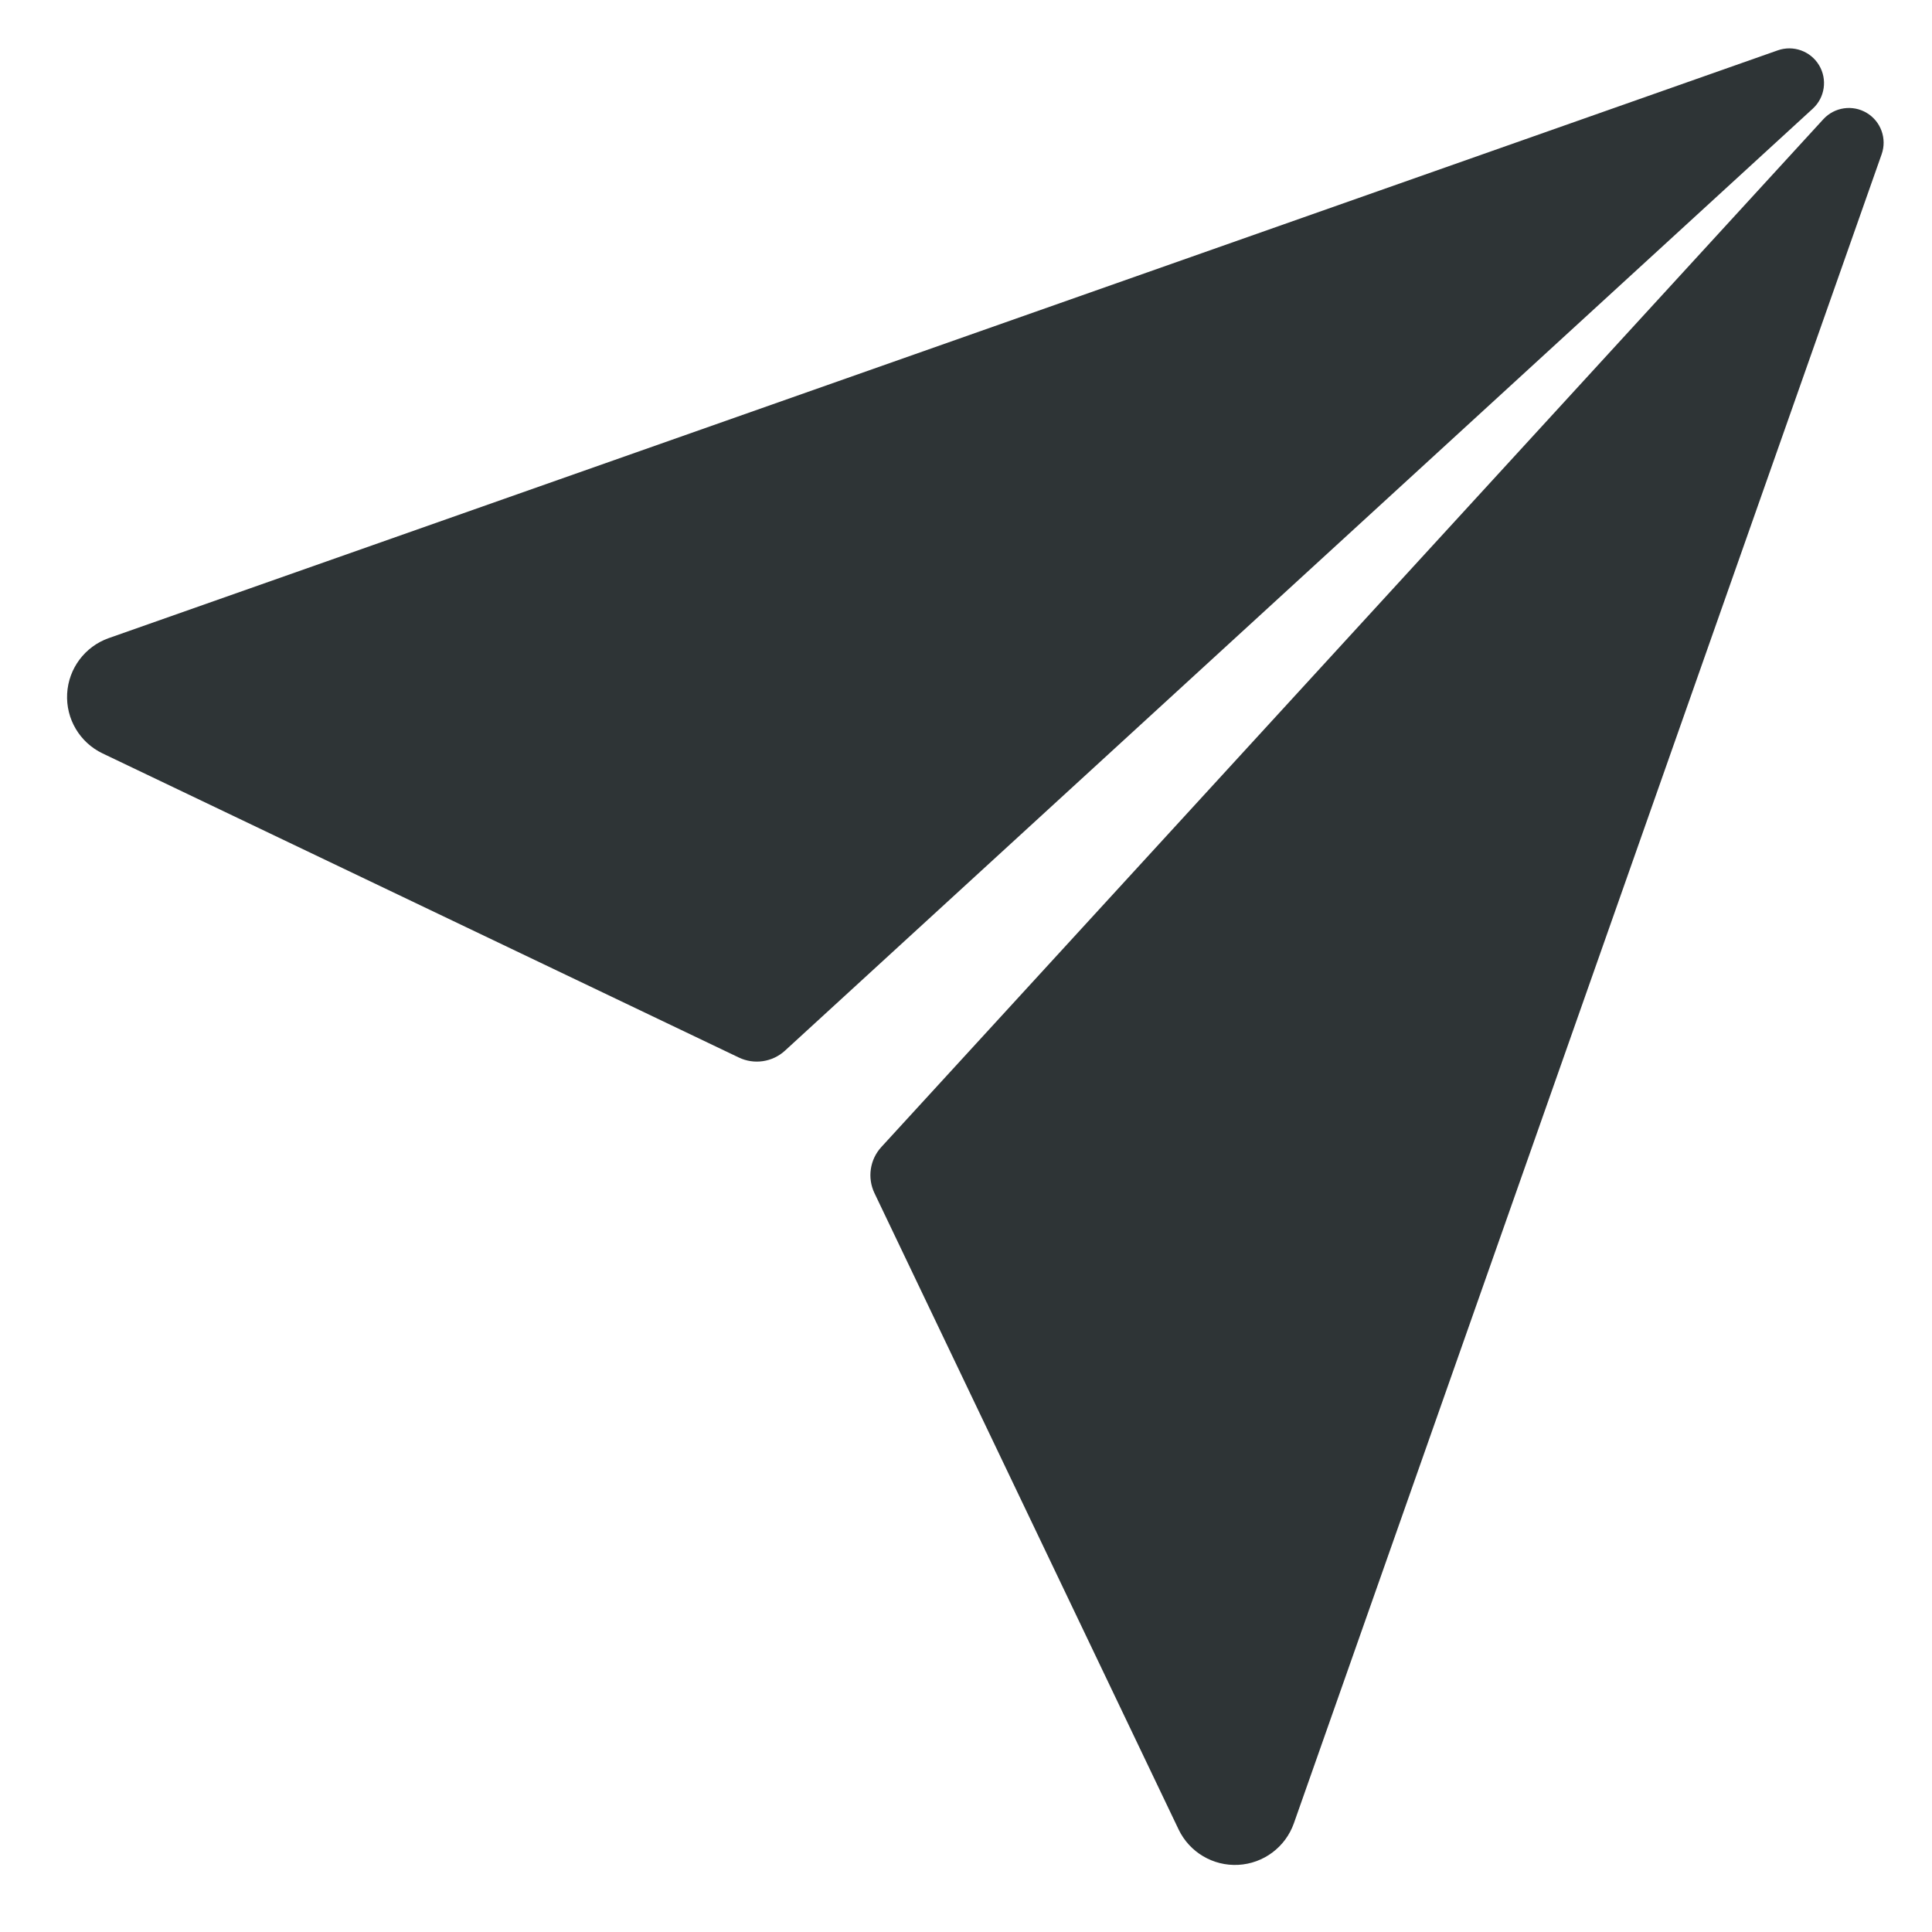
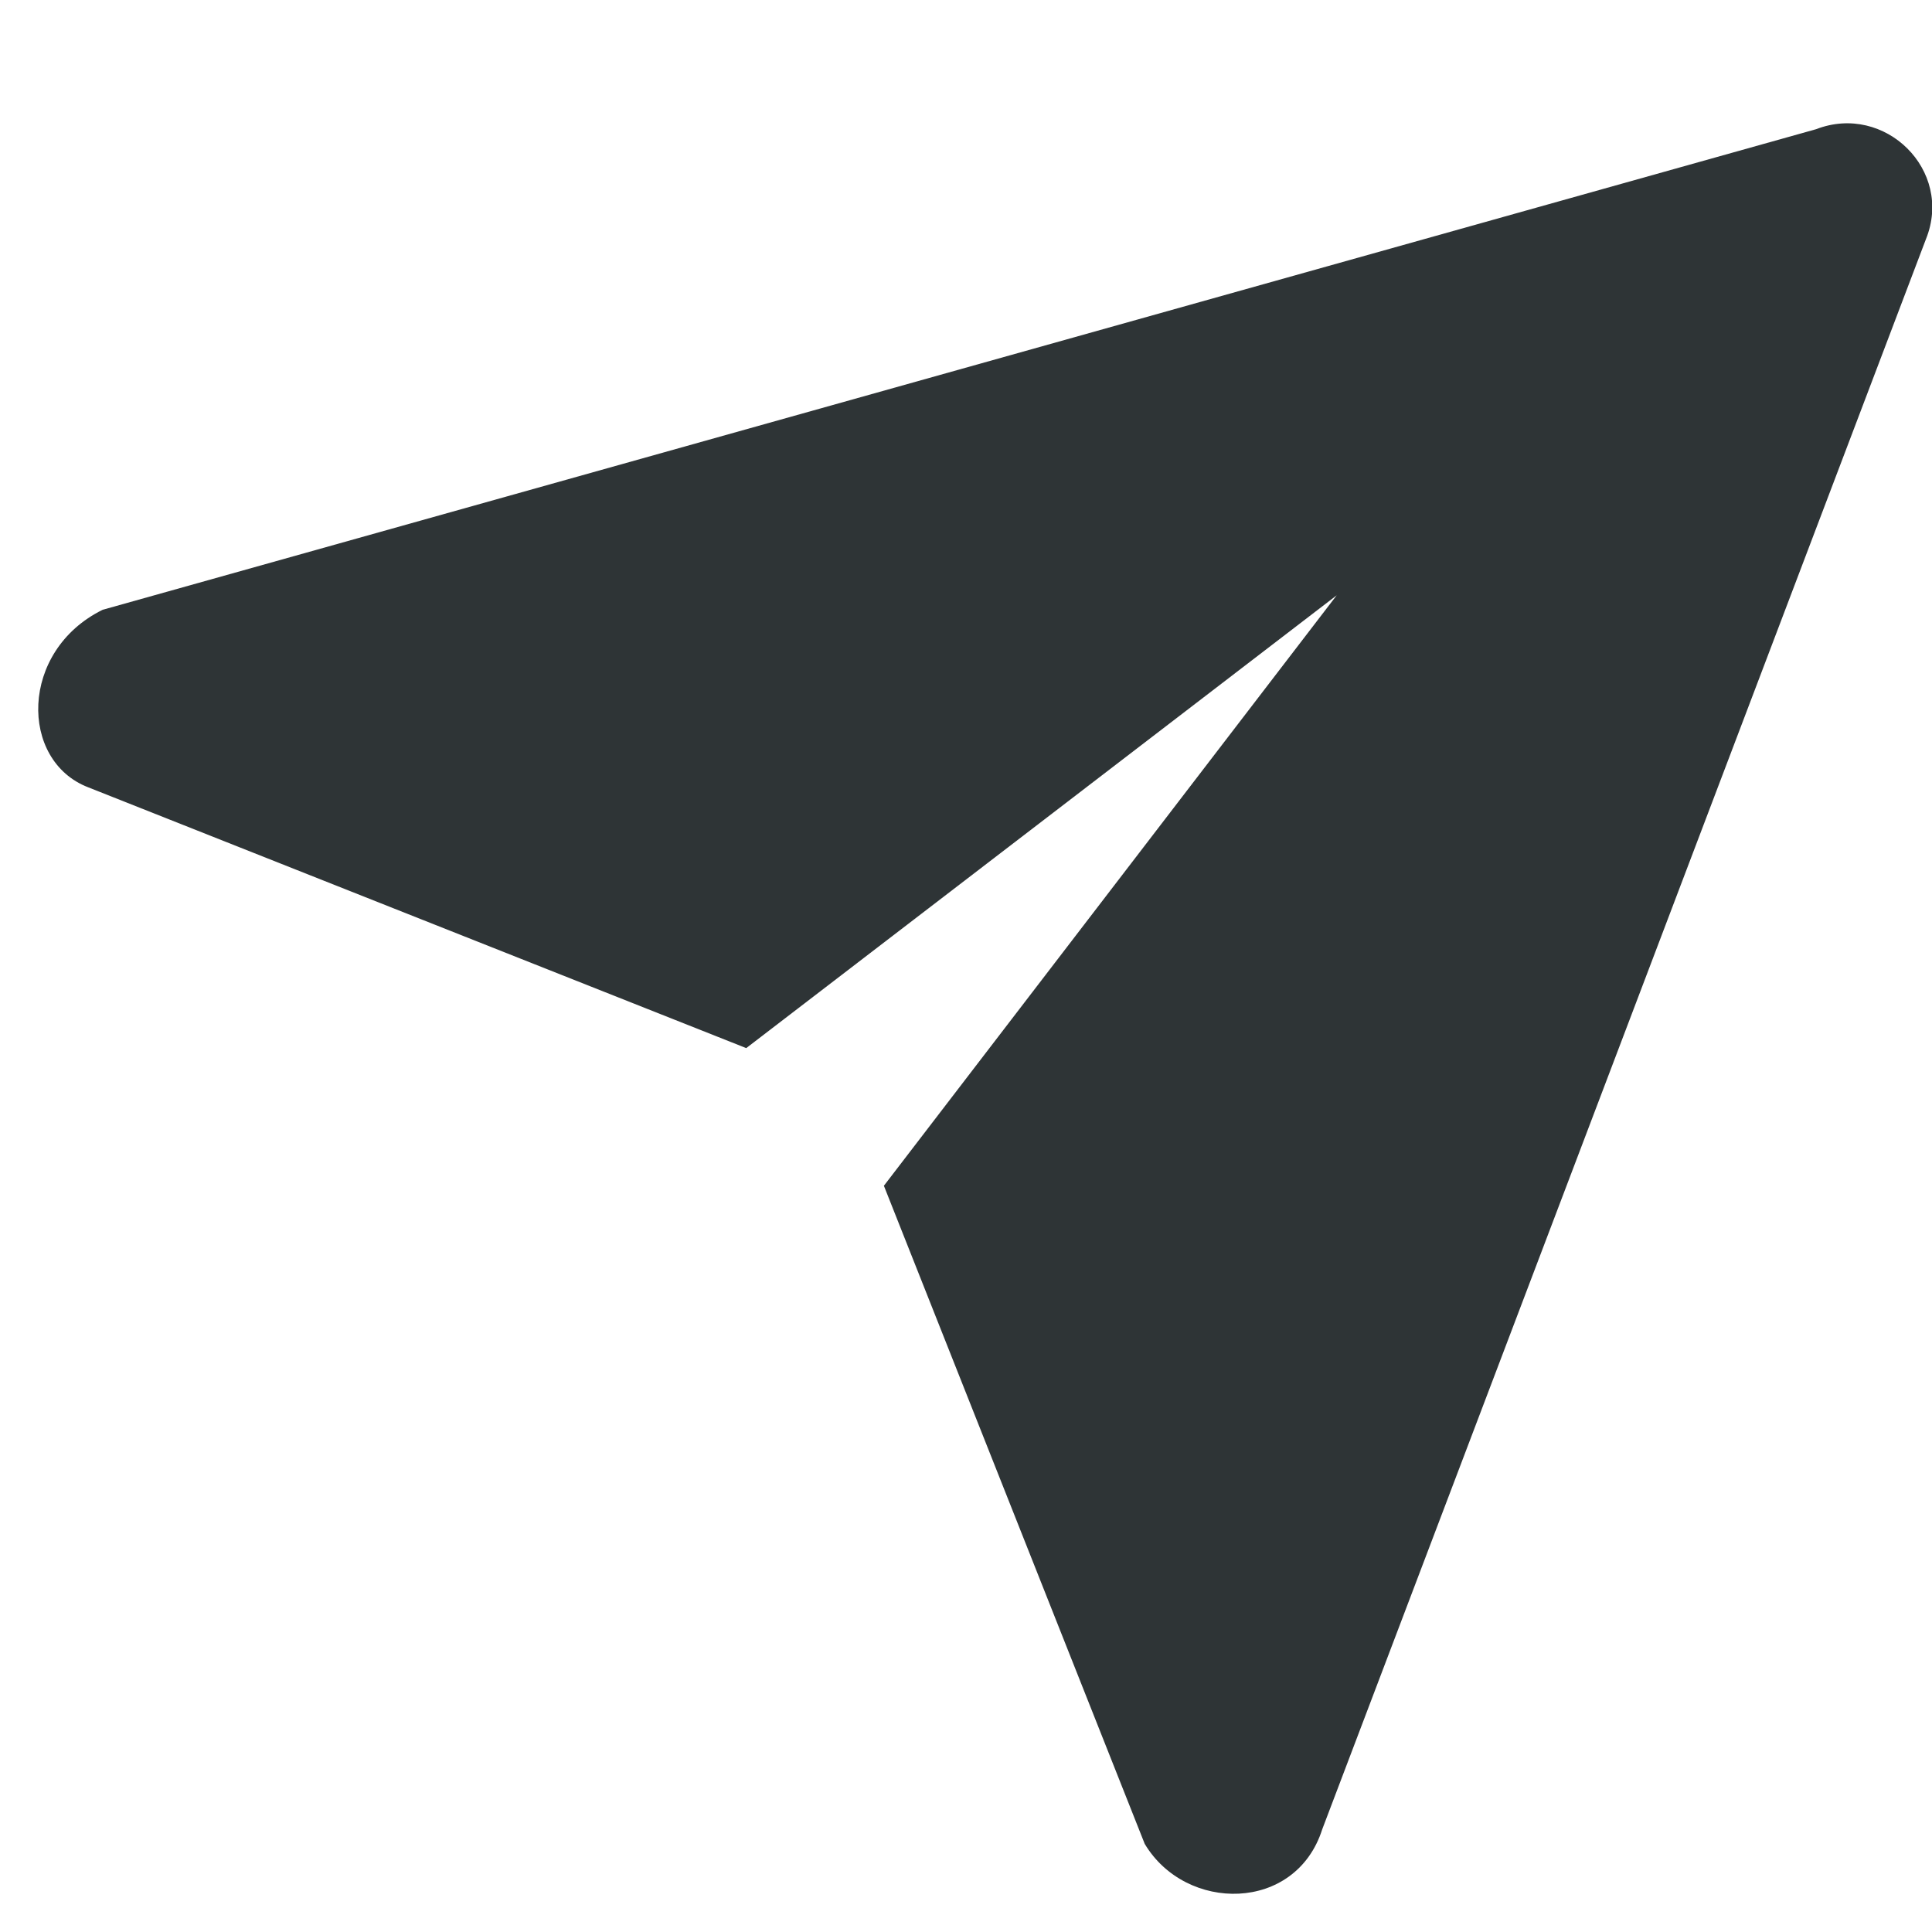
- <svg xmlns="http://www.w3.org/2000/svg" height="16px" viewBox="0 0 16 16" width="16px">
-   <path transform="matrix(1.15 0 0 1.15 -1.2 -1.2)" d="M 13.846 1.406 L 1.826 5.639 A 0.45 0.45 0 0 0 1.782 6.469 L 6.364 8.659 A 0.3 0.3 0 0 0 6.696 8.610 L 14.098 1.826 A 0.25 0.25 0 0 0 13.846 1.406 Z M 14.174 1.902 L 7.390 9.304 A 0.3 0.3 0 0 0 7.341 9.636 L 9.531 14.218 A 0.45 0.45 0 0 0 10.361 14.174 L 14.594 2.154 A 0.25 0.25 0 0 0 14.174 1.902 Z" fill="#2e3436" />
+ <svg xmlns="http://www.w3.org/2000/svg" width="16" height="16" viewBox="0 0 16 16" fill="#2e3436">
+   <path fill-rule="evenodd" d="M15.95 1.98C16.18 1.41 15.61 0.85 15.04 1.07L0.85 5.05C0.16 5.39 0.16 6.3 0.73 6.52L6.18 8.68L11.07 4.93L7.32 9.82L9.48 15.27C9.82 15.84 10.73 15.84 10.95 15.15L15.95 1.98Z" />
</svg>
